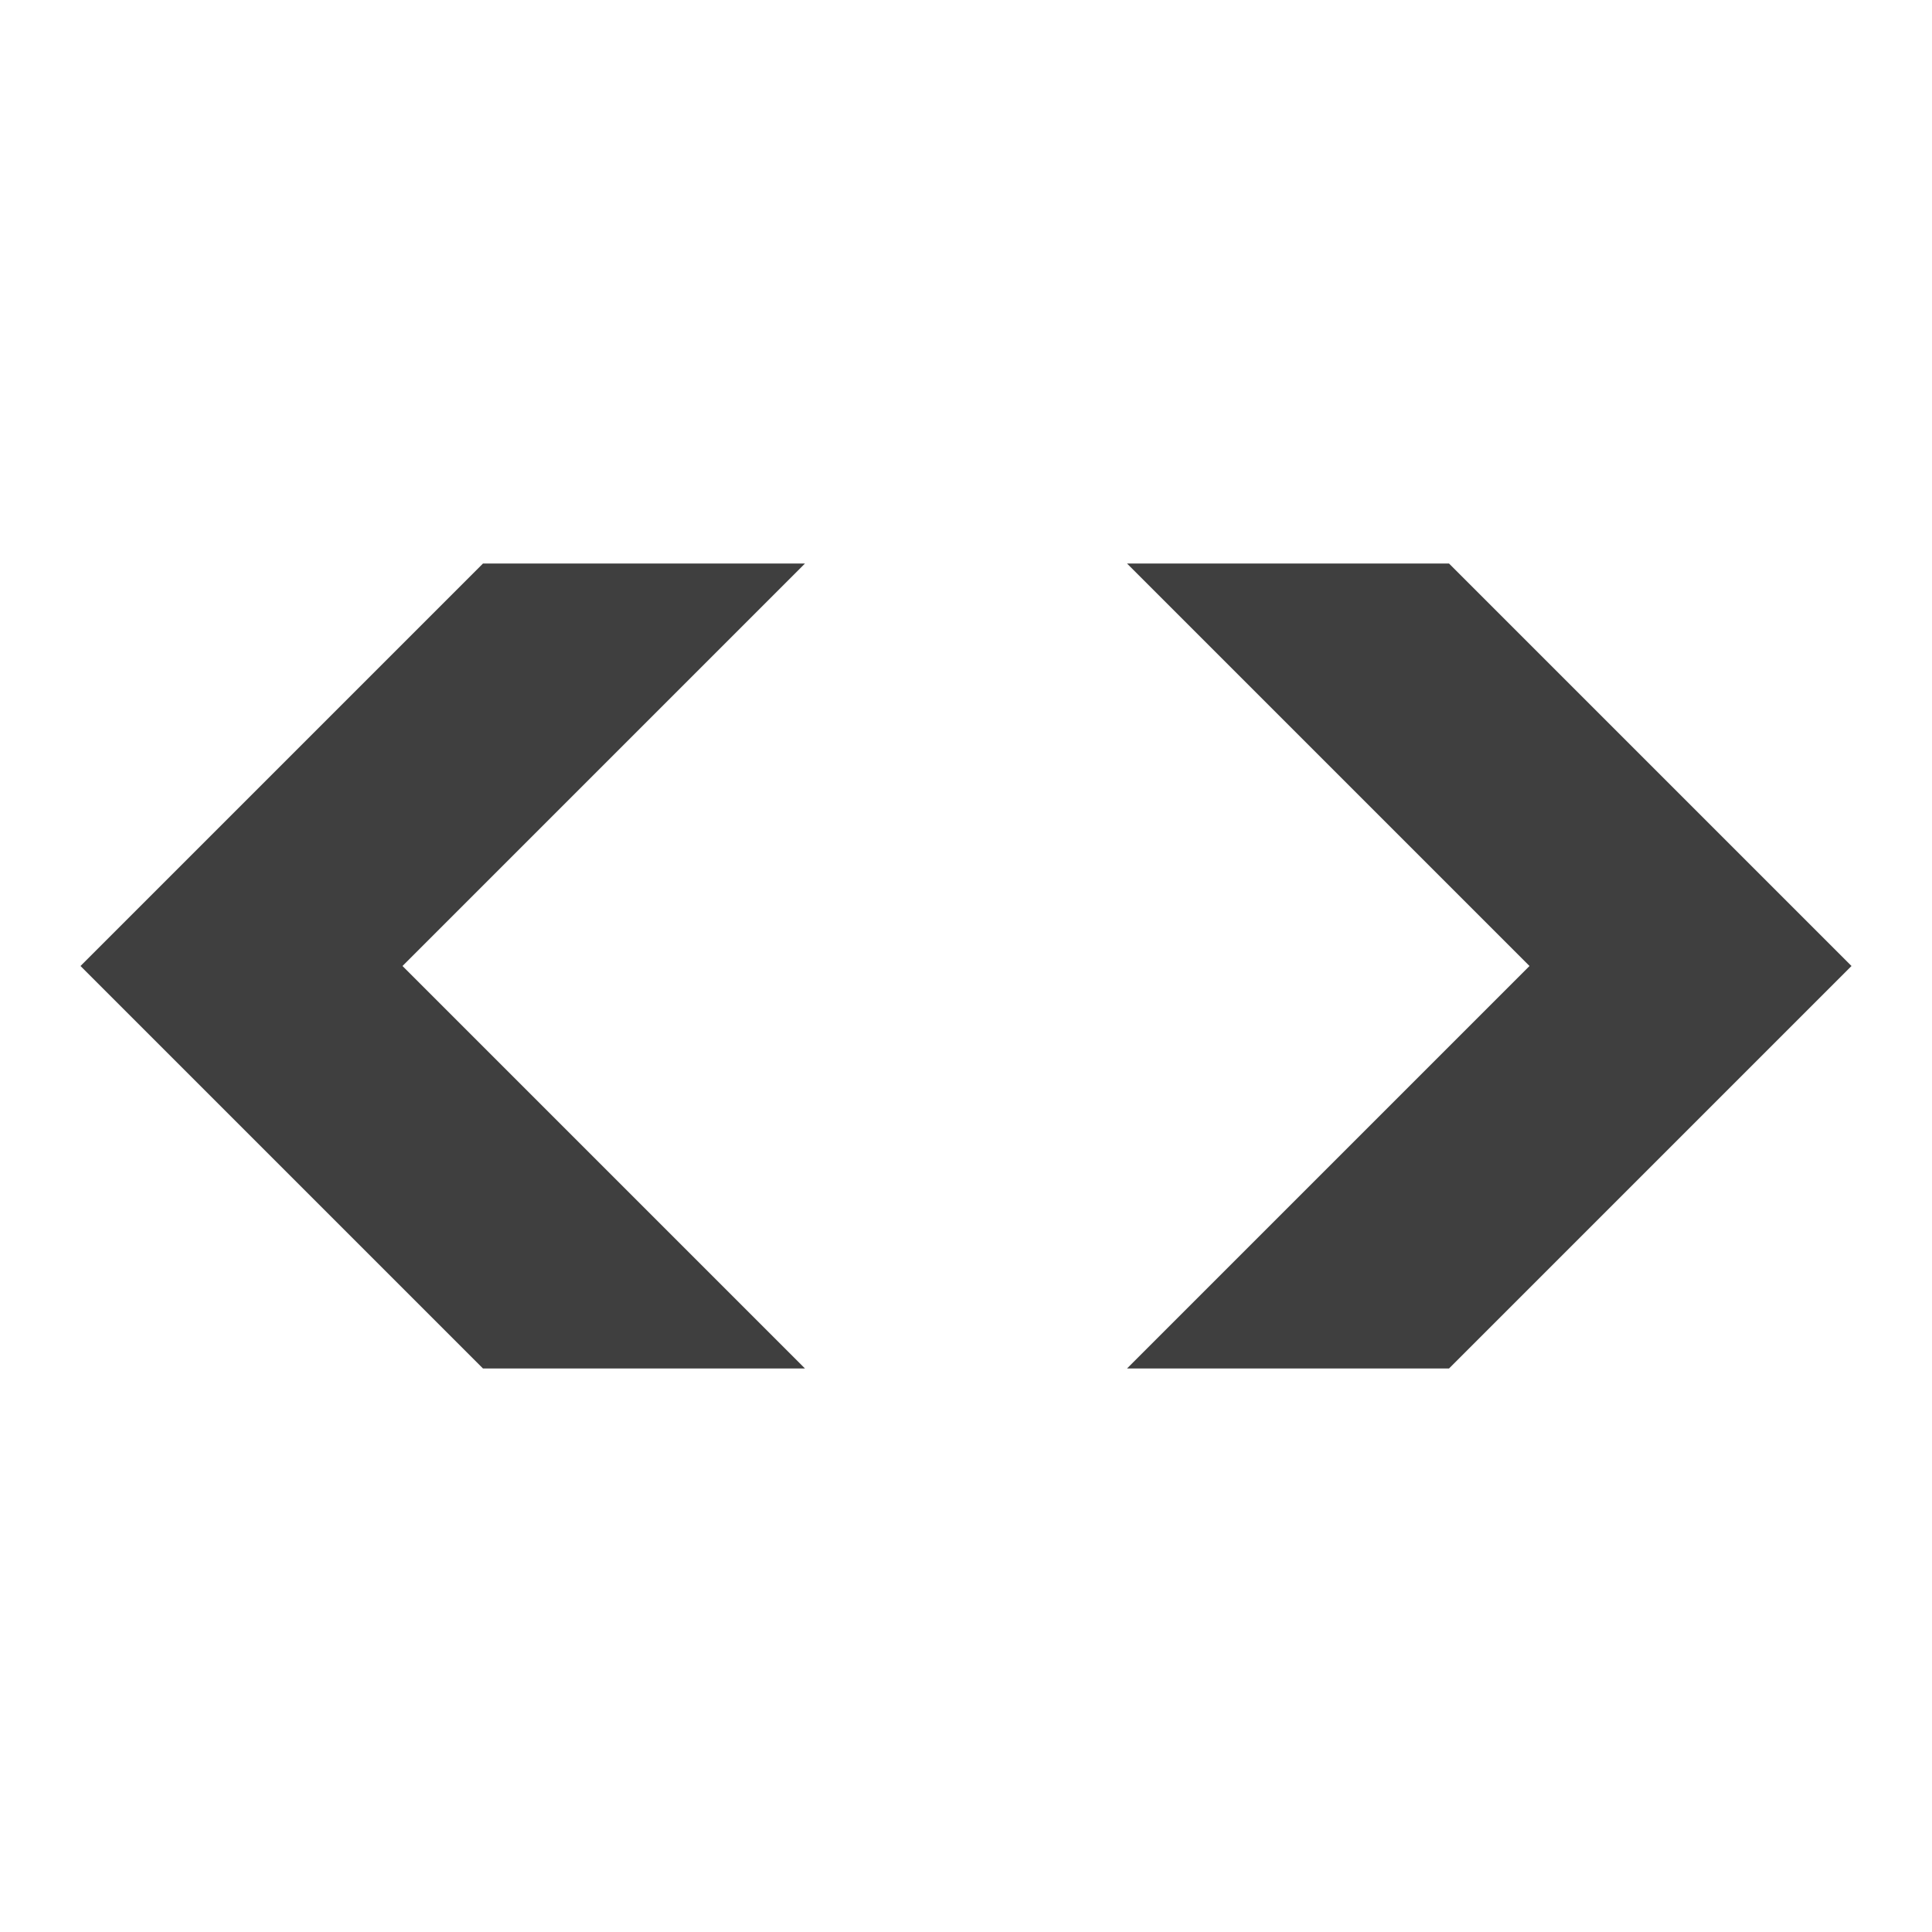
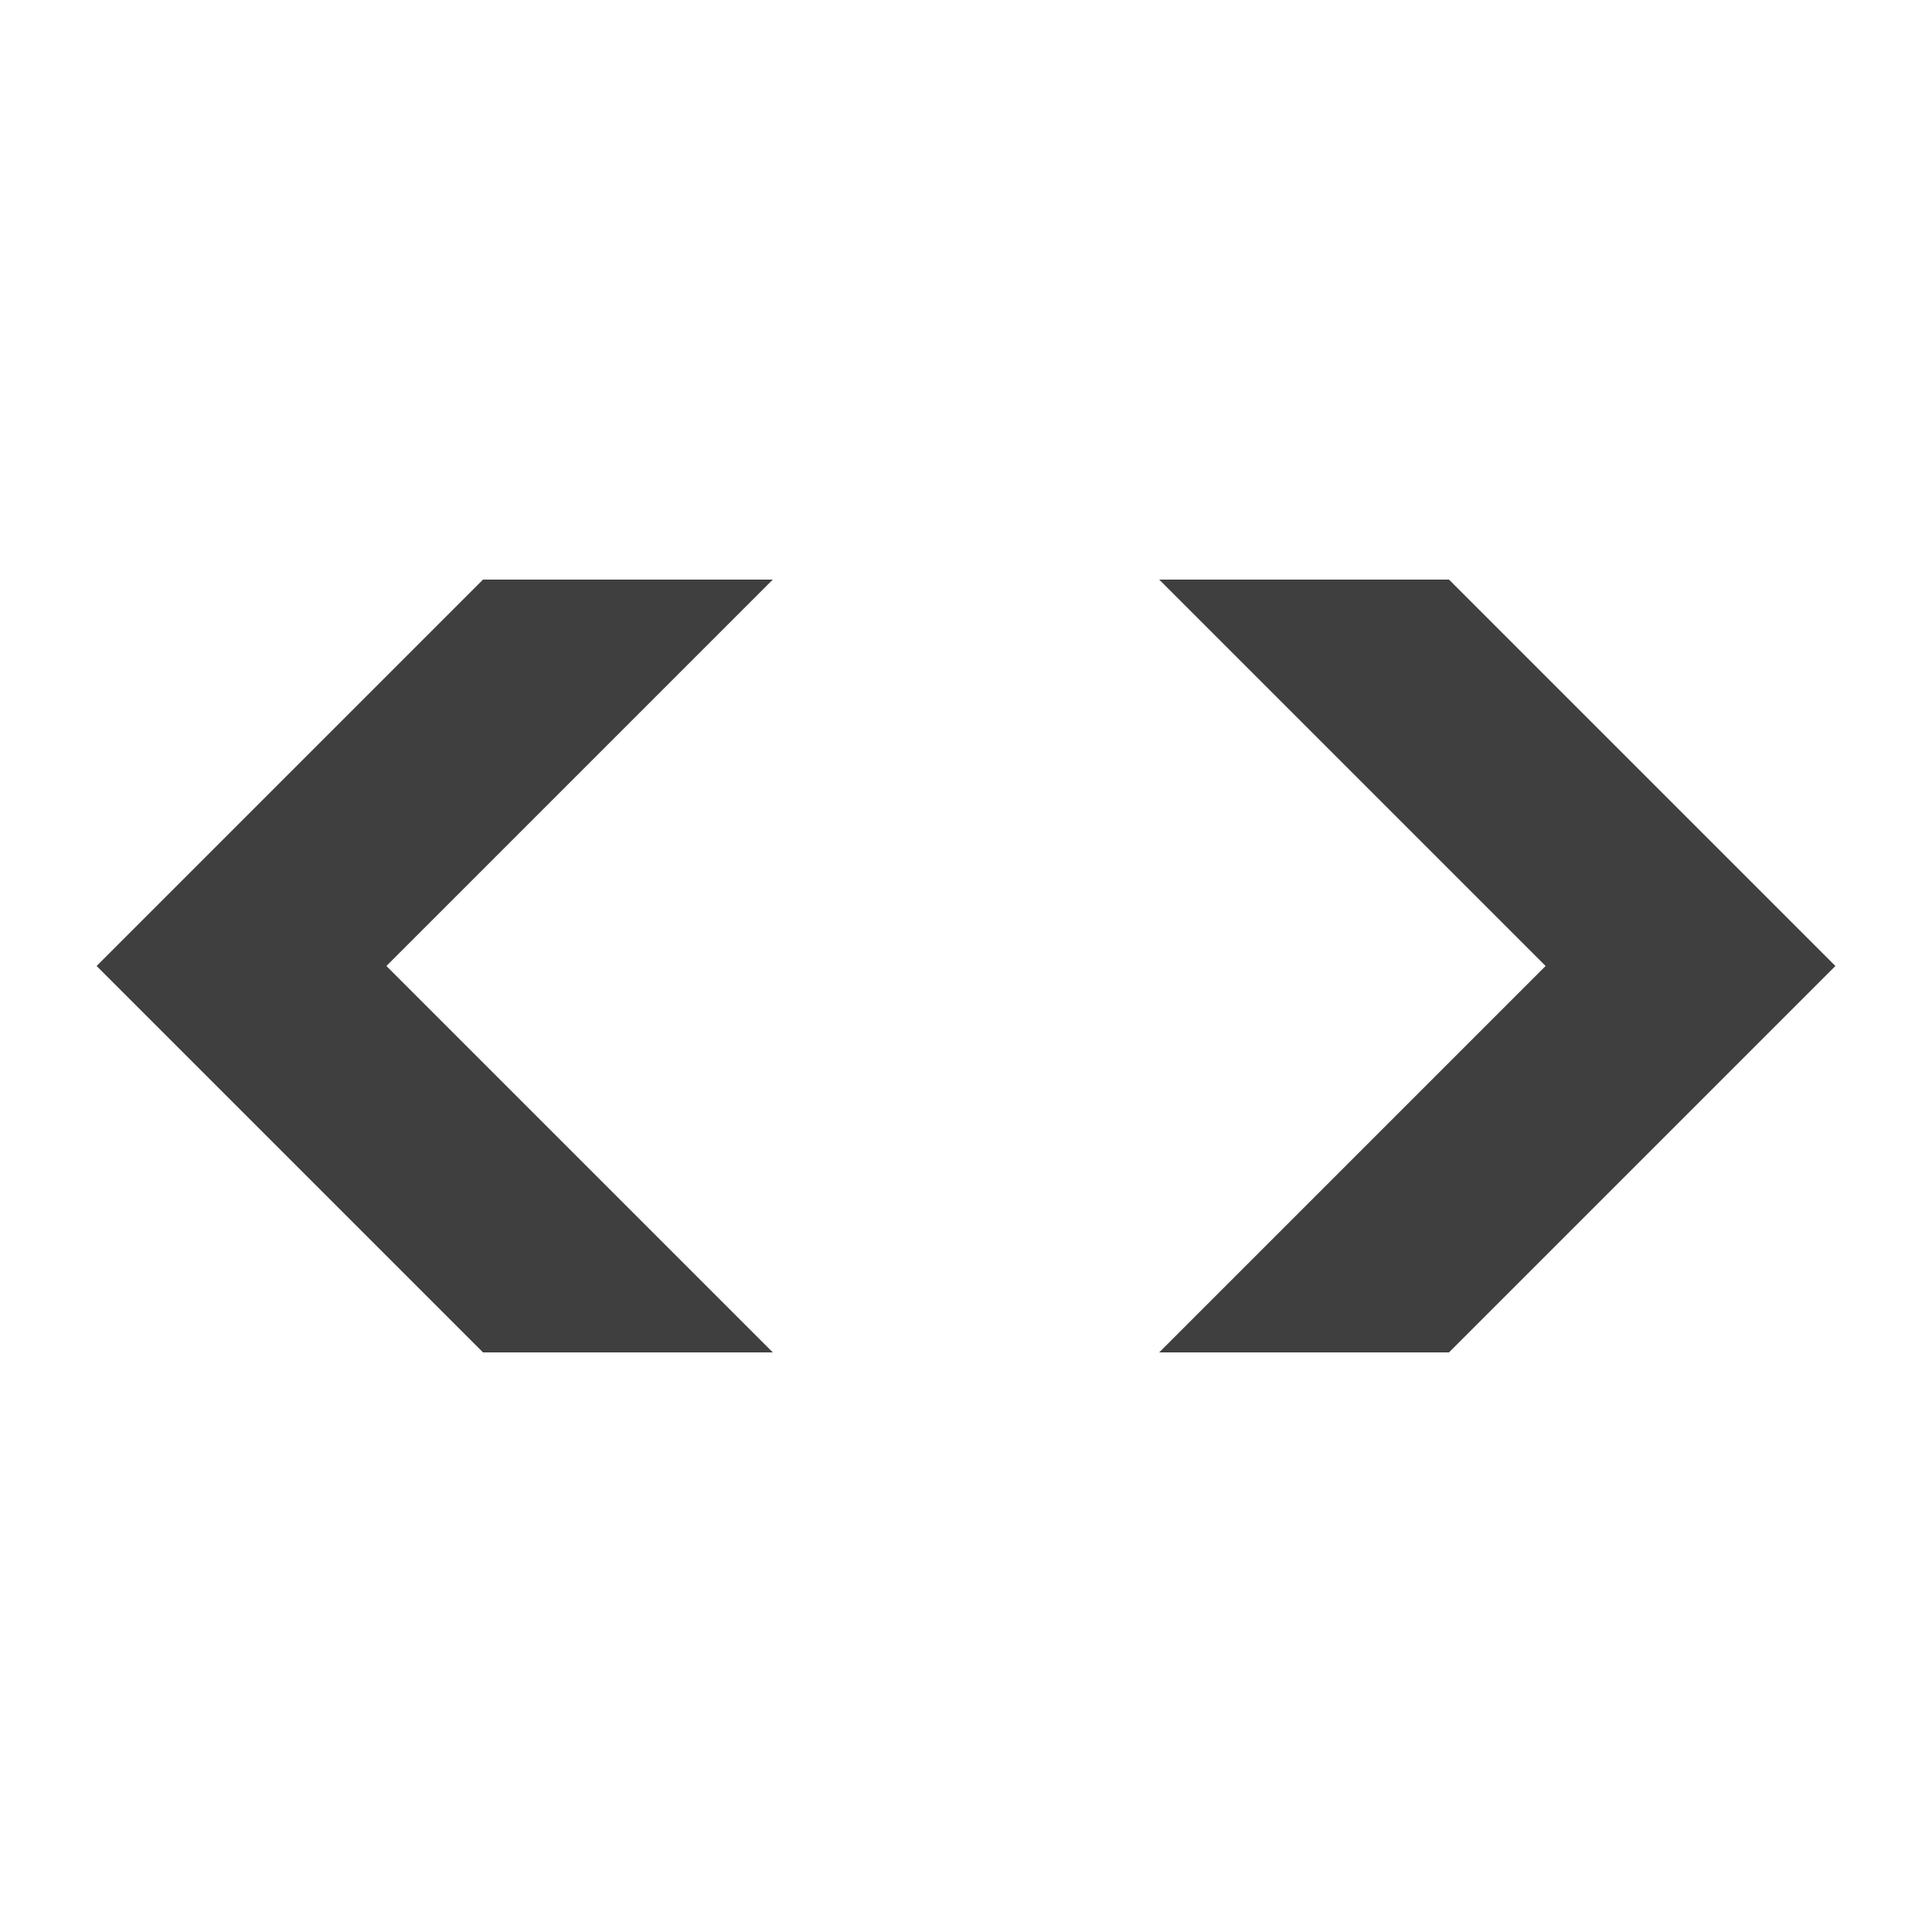
- <svg xmlns="http://www.w3.org/2000/svg" width="24" height="24" viewBox="0 0 24 24" fill="none">
-   <path d="M6 7L1 12L6 17H10L5 12L10 7H6Z" fill="#3F3F3F" />
-   <path d="M18 7H14L19 12L14 17H18L23 12L18 7Z" fill="#3F3F3F" />
+ <svg xmlns="http://www.w3.org/2000/svg" version="1.1" id="Ebene_1" x="0px" y="0px" viewBox="0 0 20 20" style="enable-background:new 0 0 20 20;" xml:space="preserve">
+   <style type="text/css">
+ 	.st0{fill:#3F3F3F;}
+ </style>
+   <polygon class="st0" points="1,10 5,6 8,6 4,10 8,14 5,14 " />
+   <polygon class="st0" points="19,10 15,14 12,14 16,10 12,6 15,6 " />
</svg>
